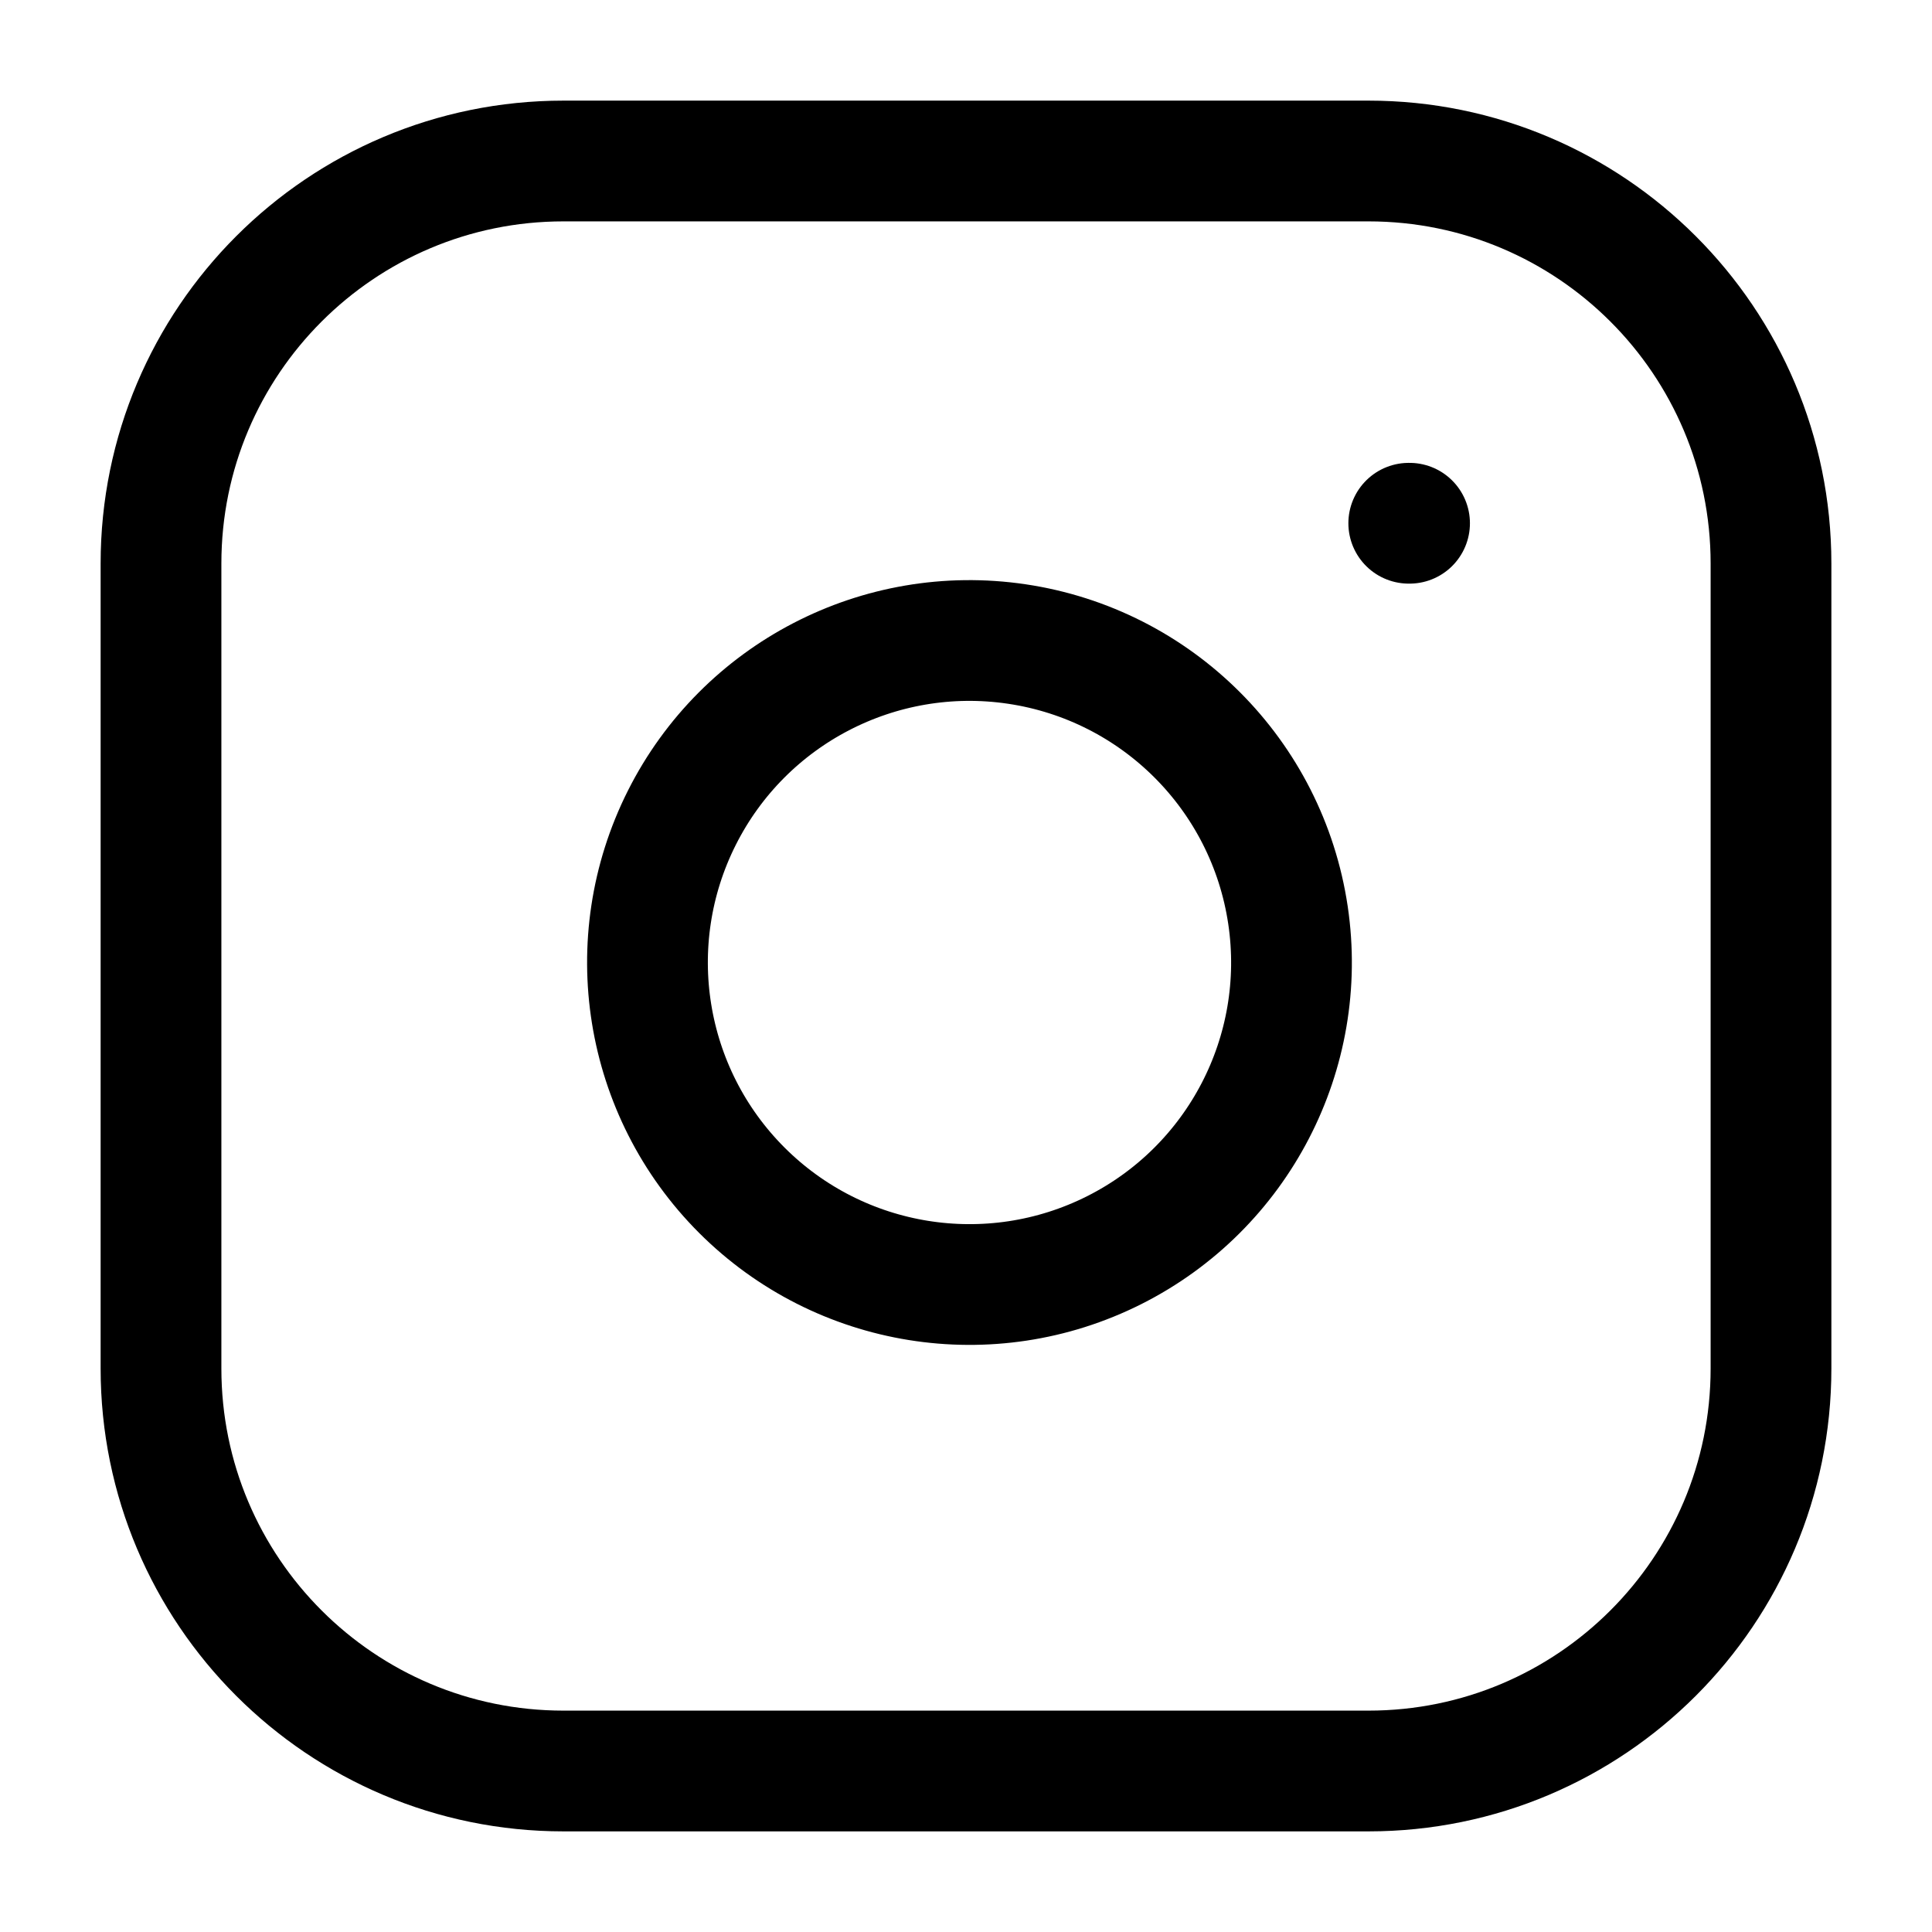
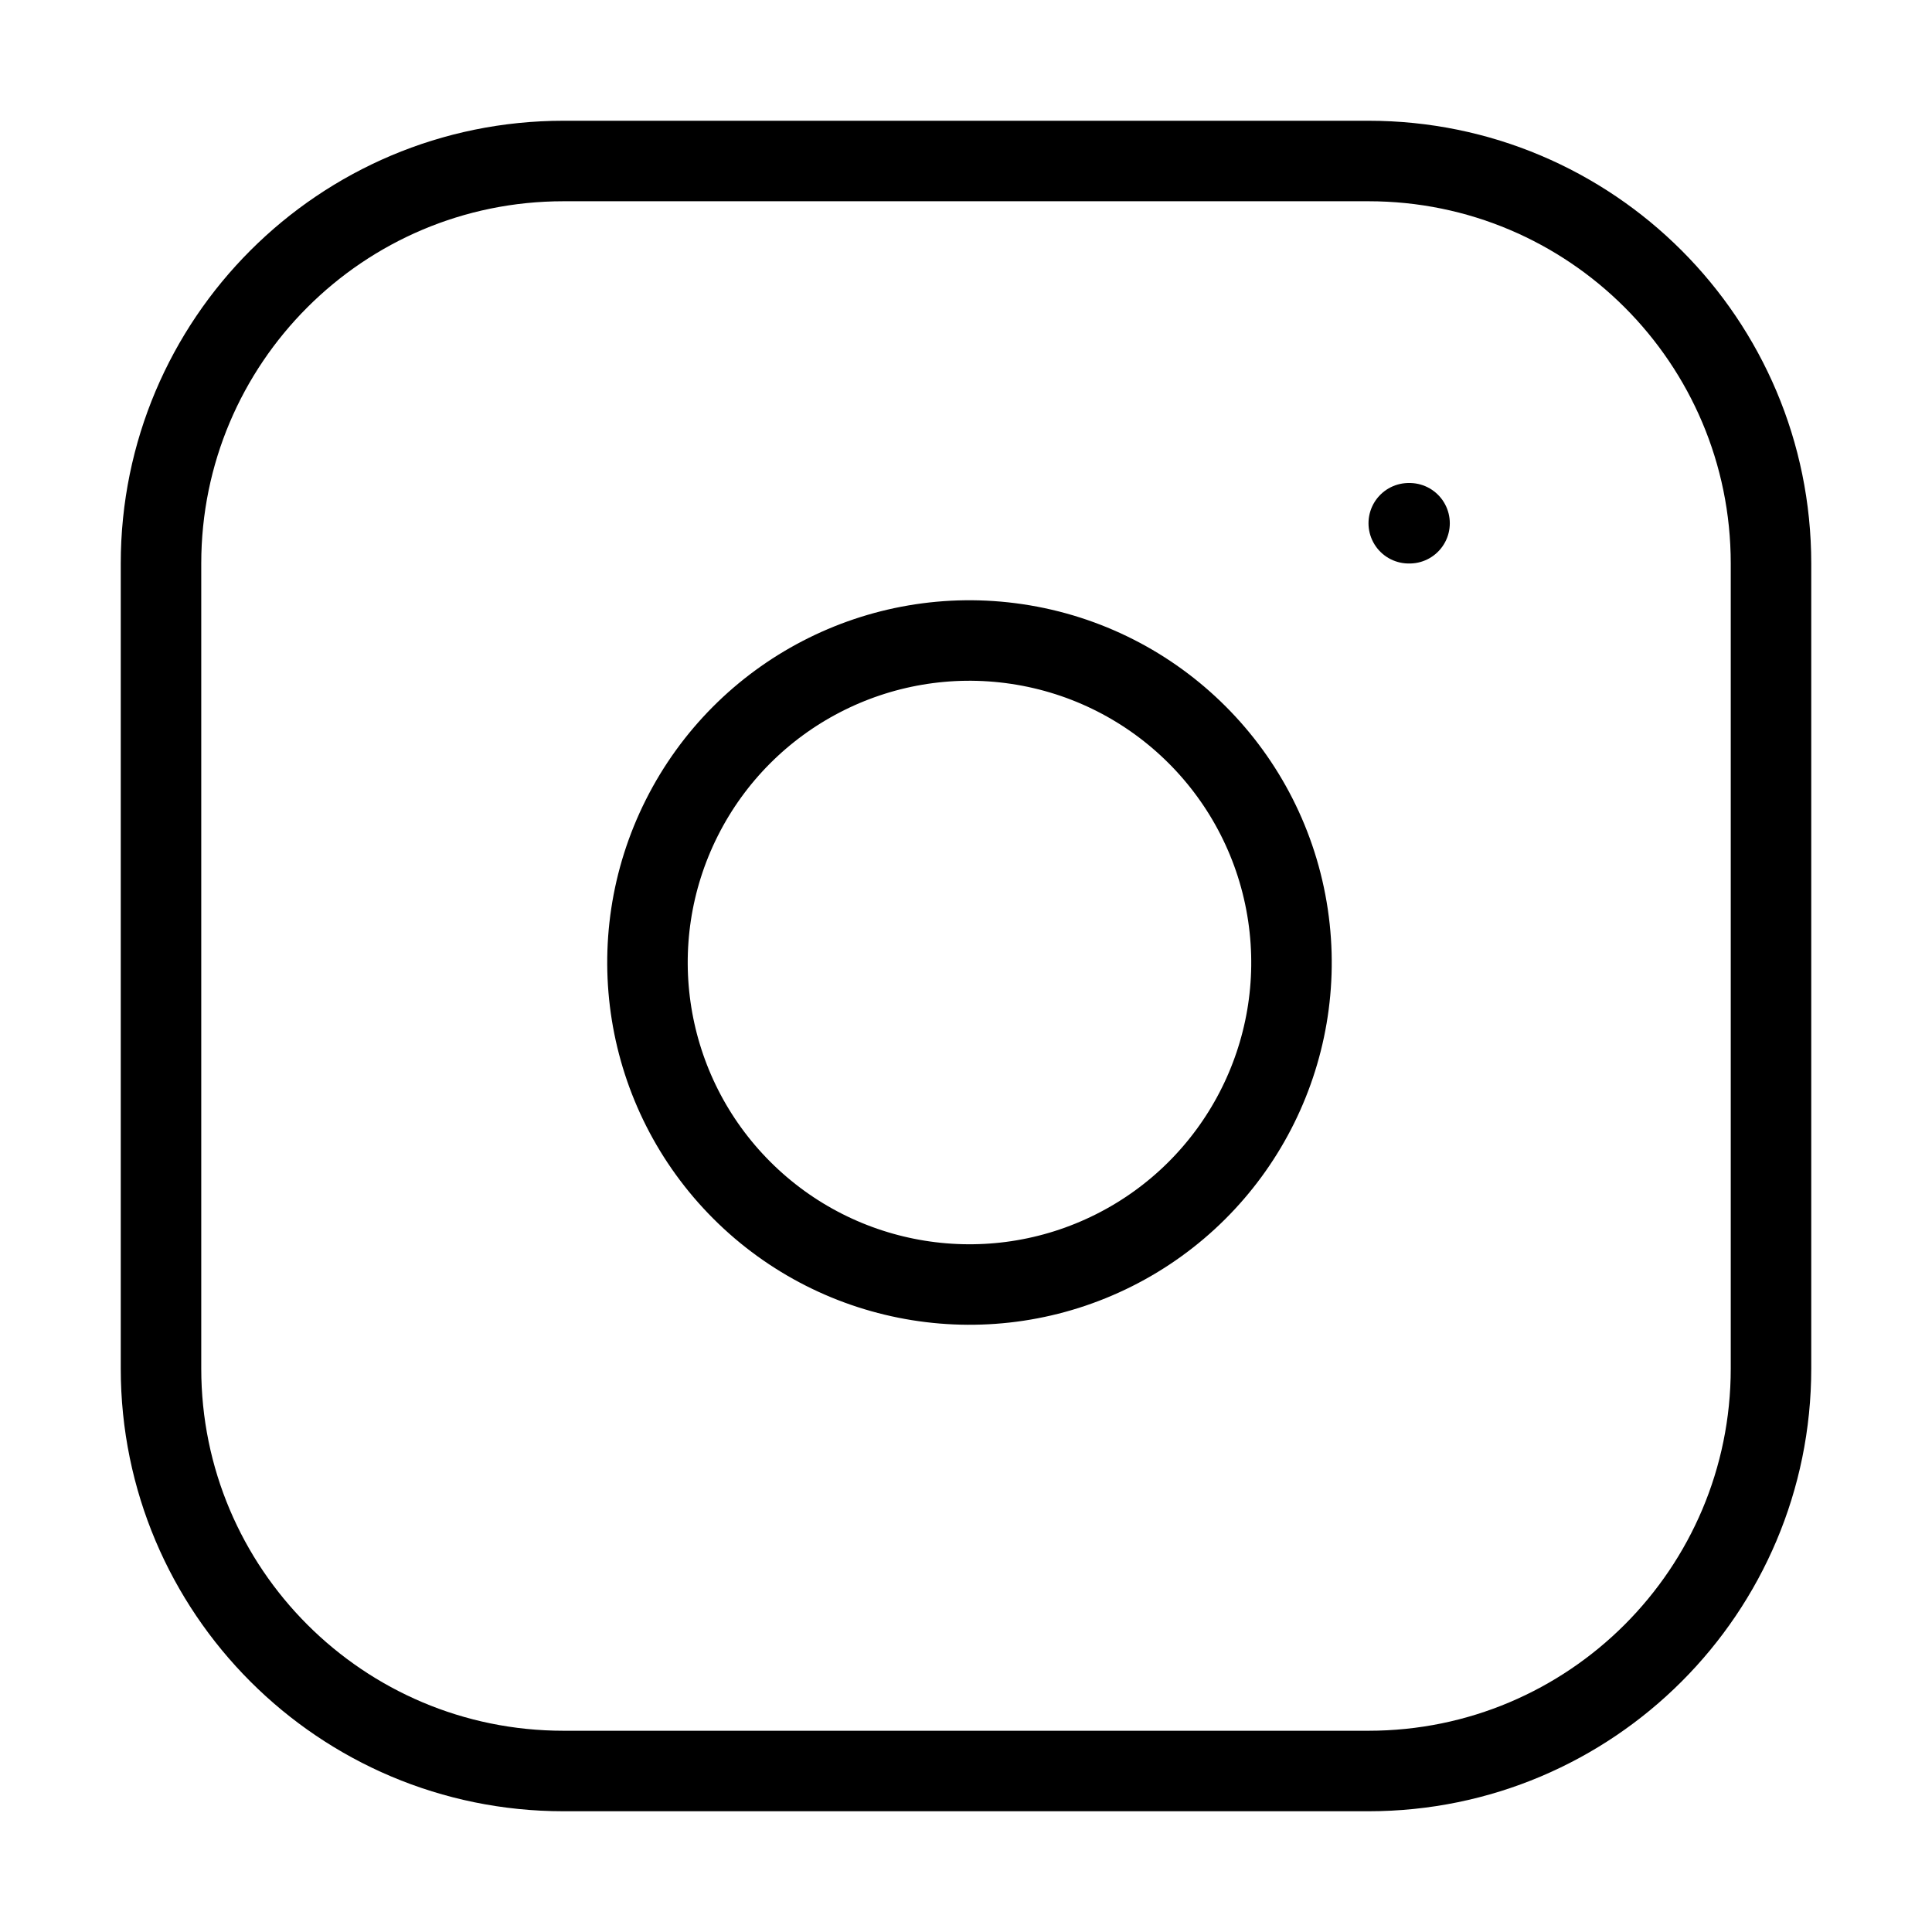
- <svg xmlns="http://www.w3.org/2000/svg" viewBox="0 0 24 24" fill="none" stroke="currentColor" stroke-width="1.5" stroke-linecap="round" stroke-linejoin="round" class="lucide lucide-instagram">
+ <svg xmlns="http://www.w3.org/2000/svg" viewBox="0 0 24 24" fill="none" stroke="currentColor" stroke-width="1" stroke-linecap="round" stroke-linejoin="round" class="lucide lucide-instagram">
  <rect width="20" height="20" x="2" y="2" rx="5" ry="5" />
  <path d="M16 11.37A4 4 0 1 1 12.63 8 4 4 0 0 1 16 11.37z" />
  <line x1="17.5" x2="17.51" y1="6.5" y2="6.5" />
</svg>
